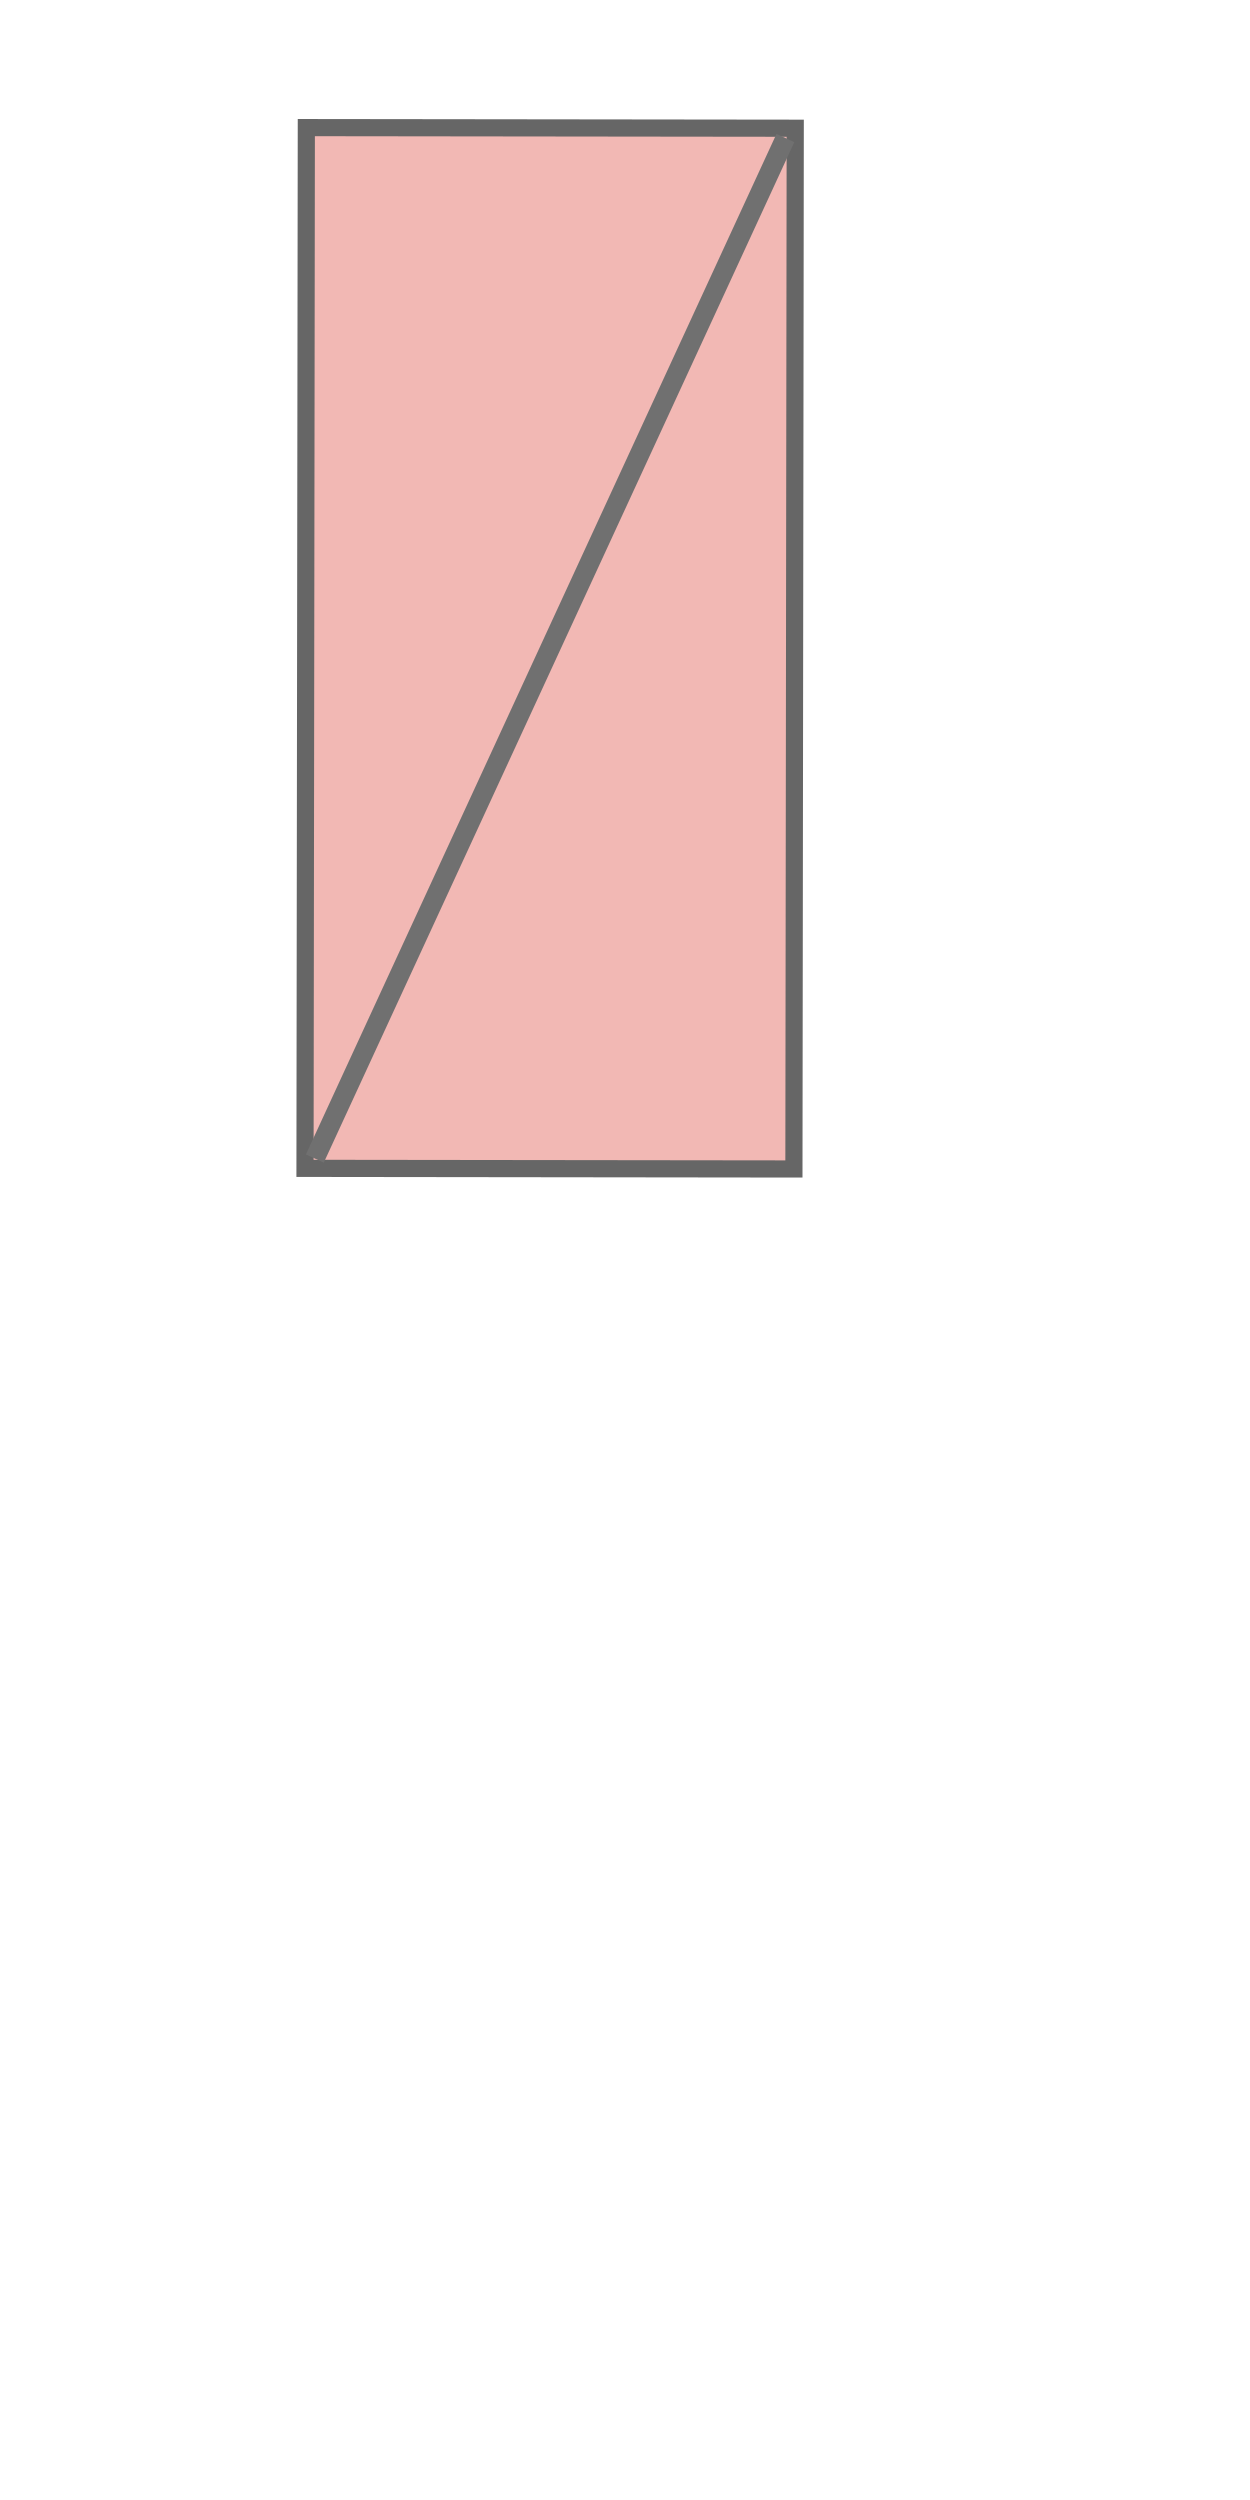
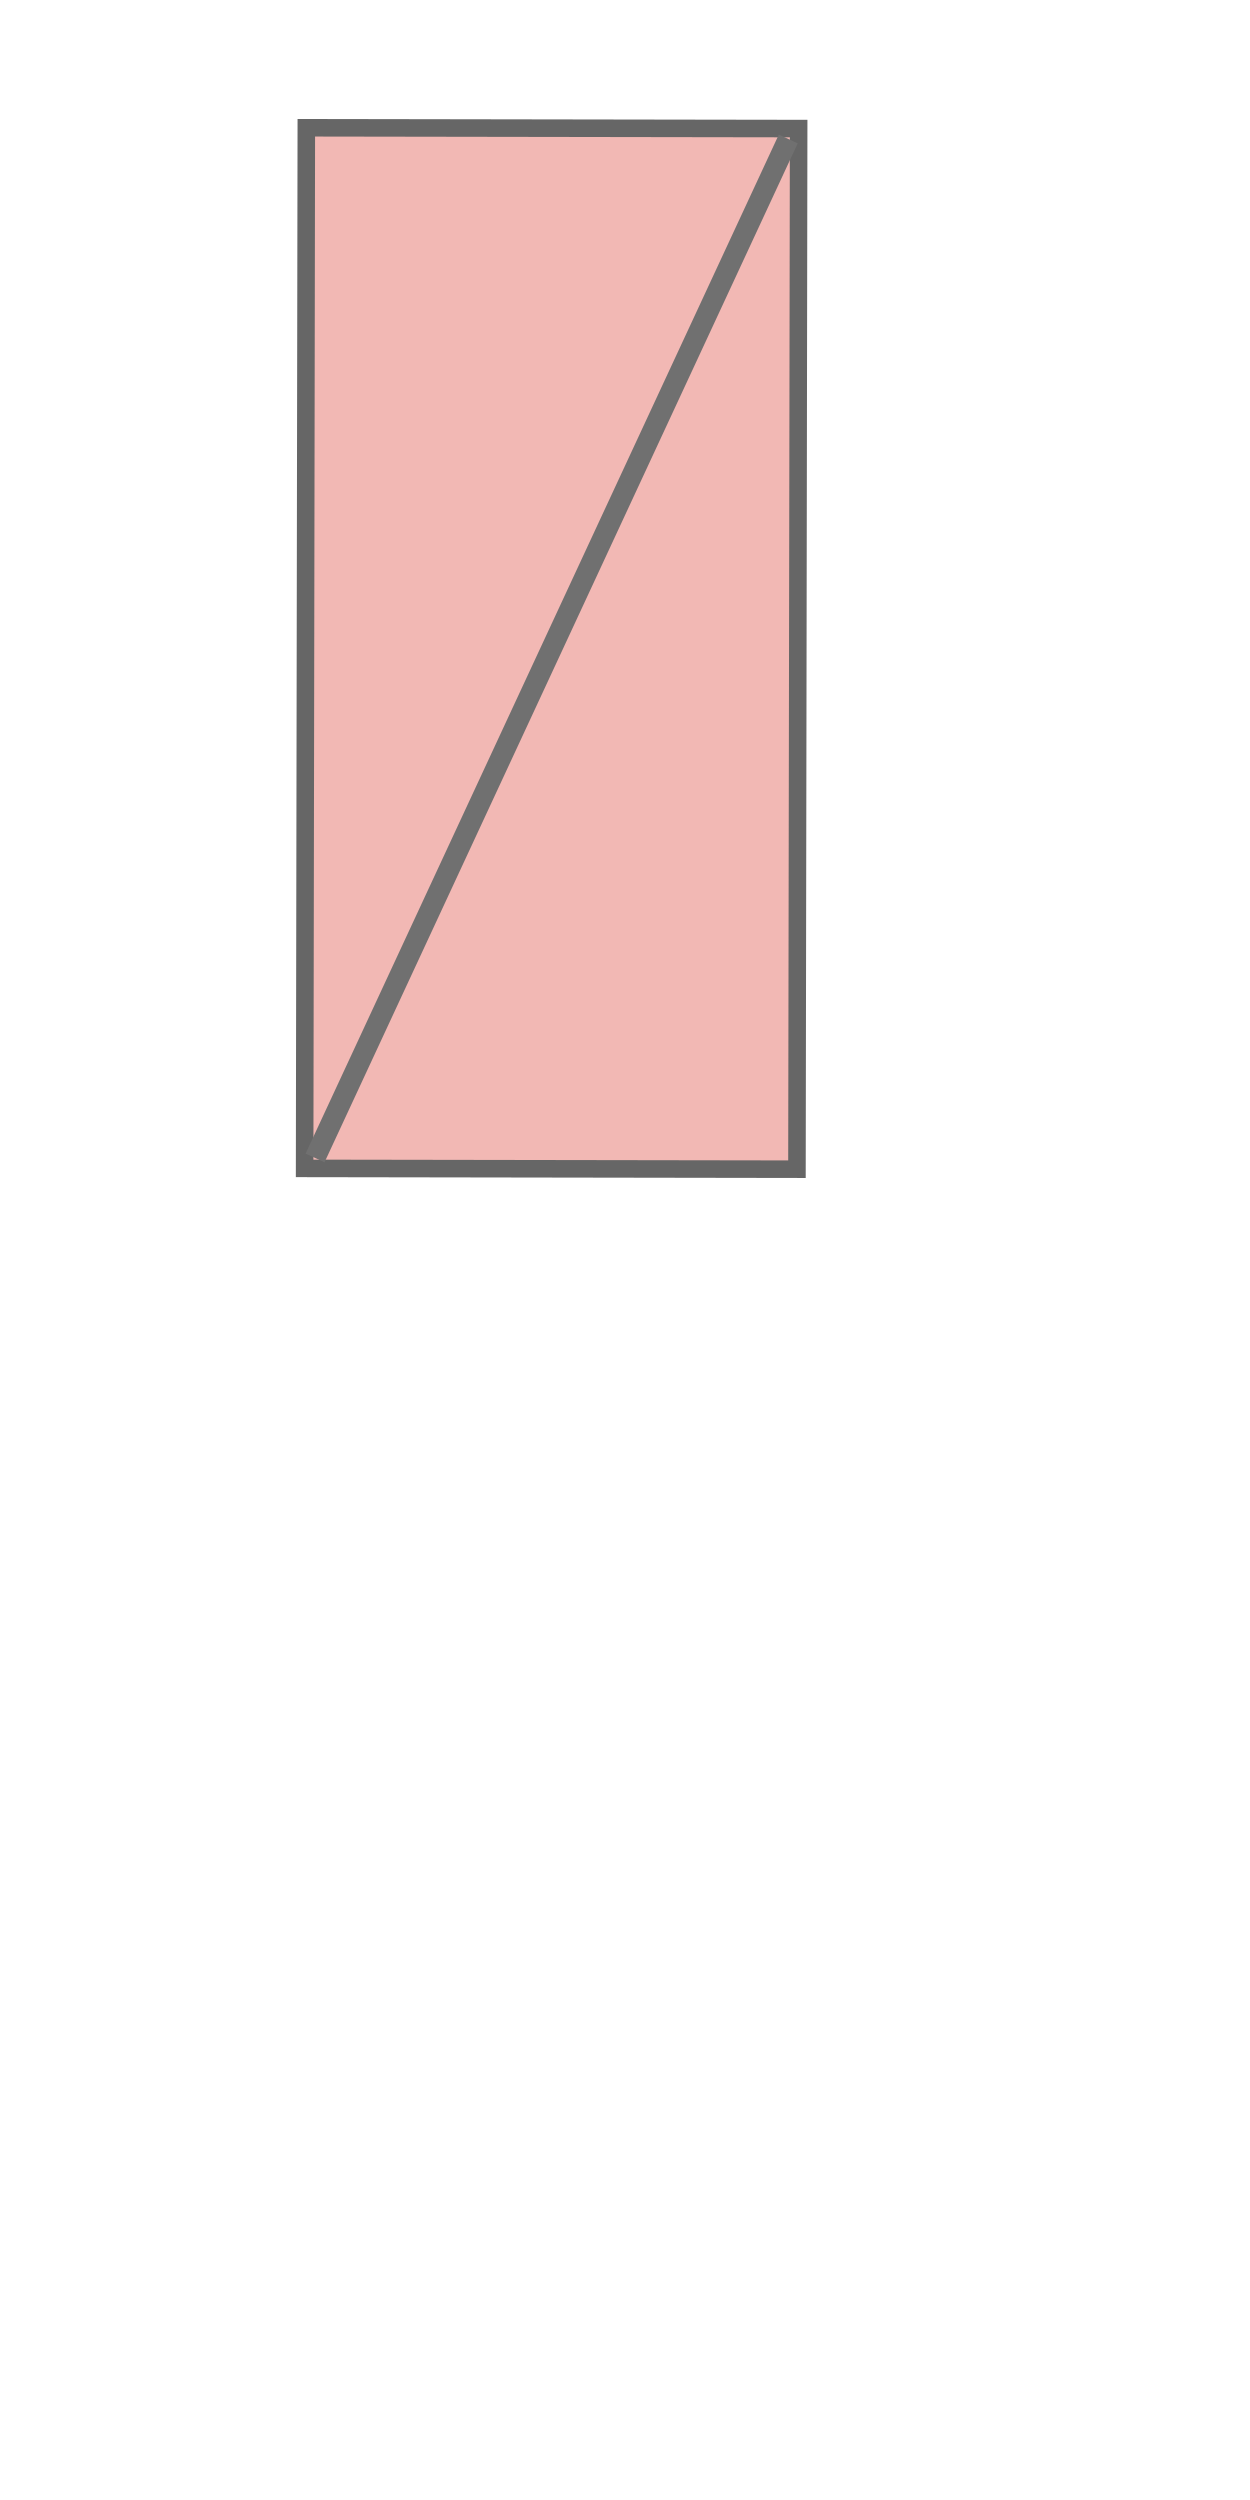
<svg xmlns="http://www.w3.org/2000/svg" width="30" height="60" viewBox="0 0 30 60" preserveAspectRatio="xMidYMid meet">
-   <g data-output-variation="1" transform="translate(0.0736 -0.0207) rotate(0.0727 15 30)">
-     <rect id="main_rect" x="7.244" y="3.093" width="11.734" height="24.978" fill="#f2b8b4" stroke="#666666" stroke-width="0.412" />
-     <path id="diagonal_1_tr_bl" d="M 18.742 3.329 L 7.48 27.835" stroke="#707070" stroke-width="0.472" fill="none" stroke-linecap="butt" />
+   <g data-output-variation="1" transform="translate(0.0176 0.073) rotate(0.0932 15 30)">
+     <rect id="main_rect" x="7.29" y="3.006" width="11.816" height="24.975" fill="#f2b8b4" stroke="#666666" stroke-width="0.421" />
+     <path id="diagonal_1_tr_bl" d="M 18.857 3.256 L 7.54 27.73" stroke="#707070" stroke-width="0.5" fill="none" stroke-linecap="butt" />
  </g>
</svg>
